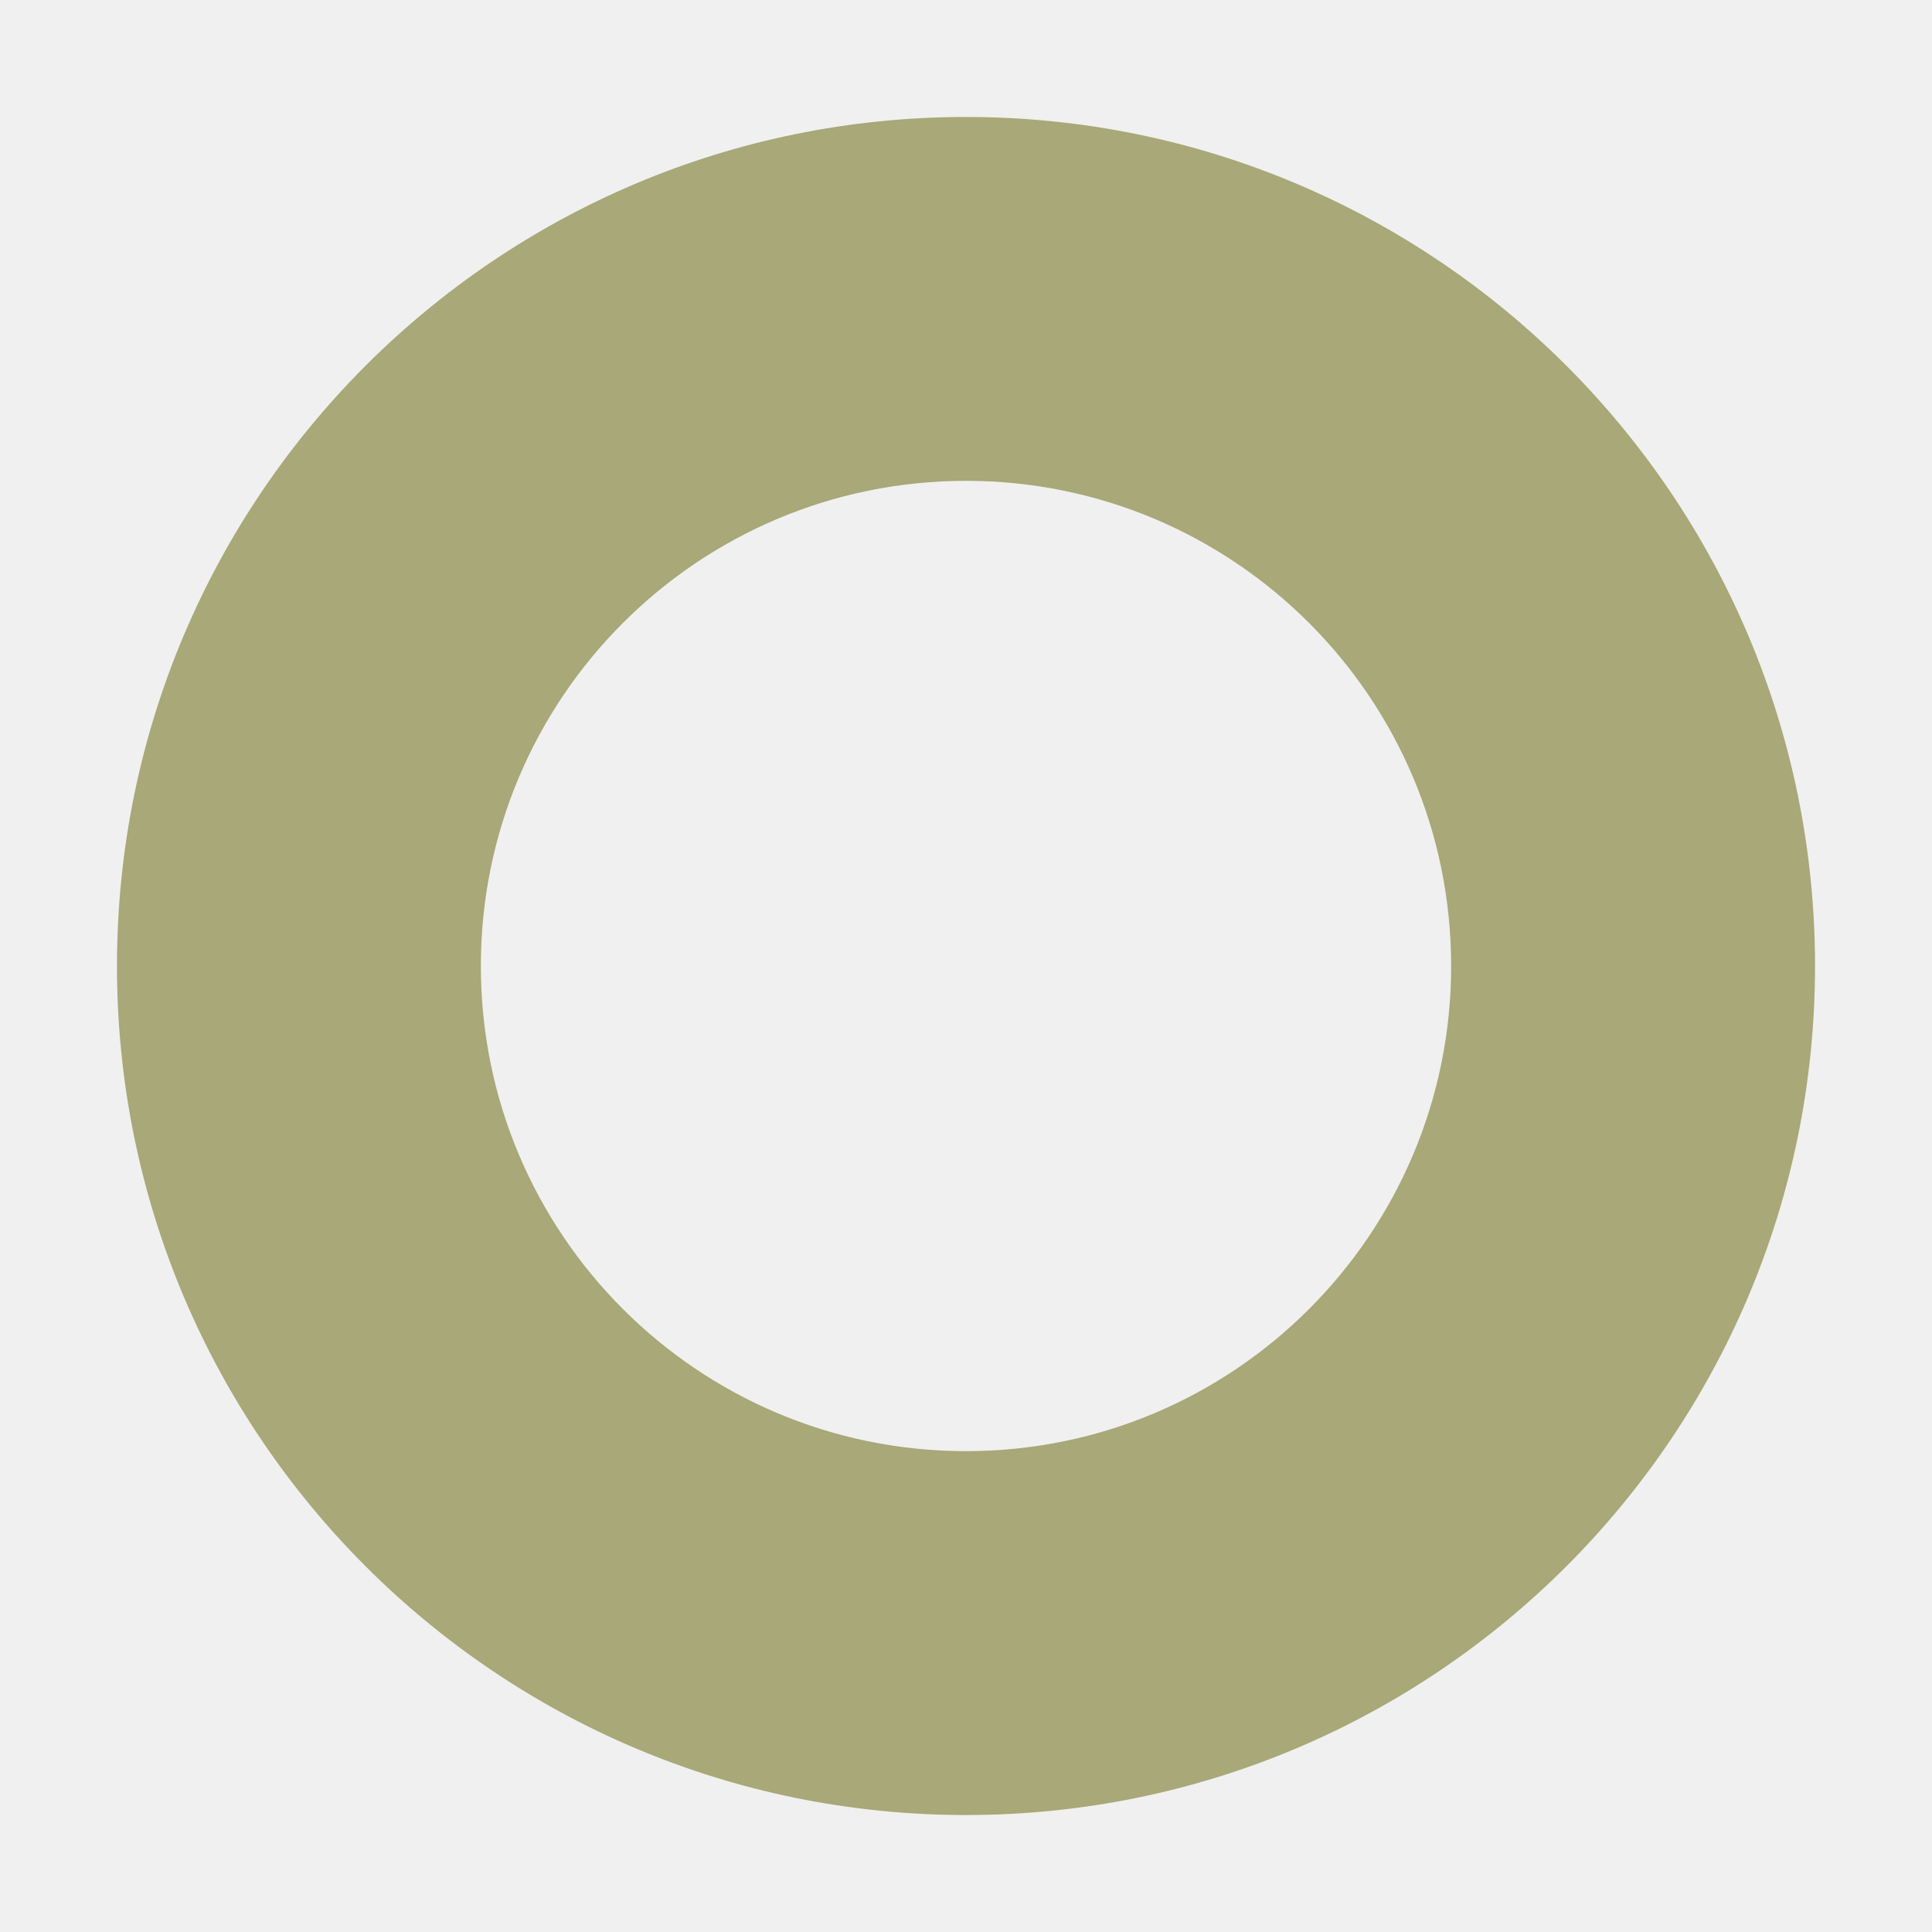
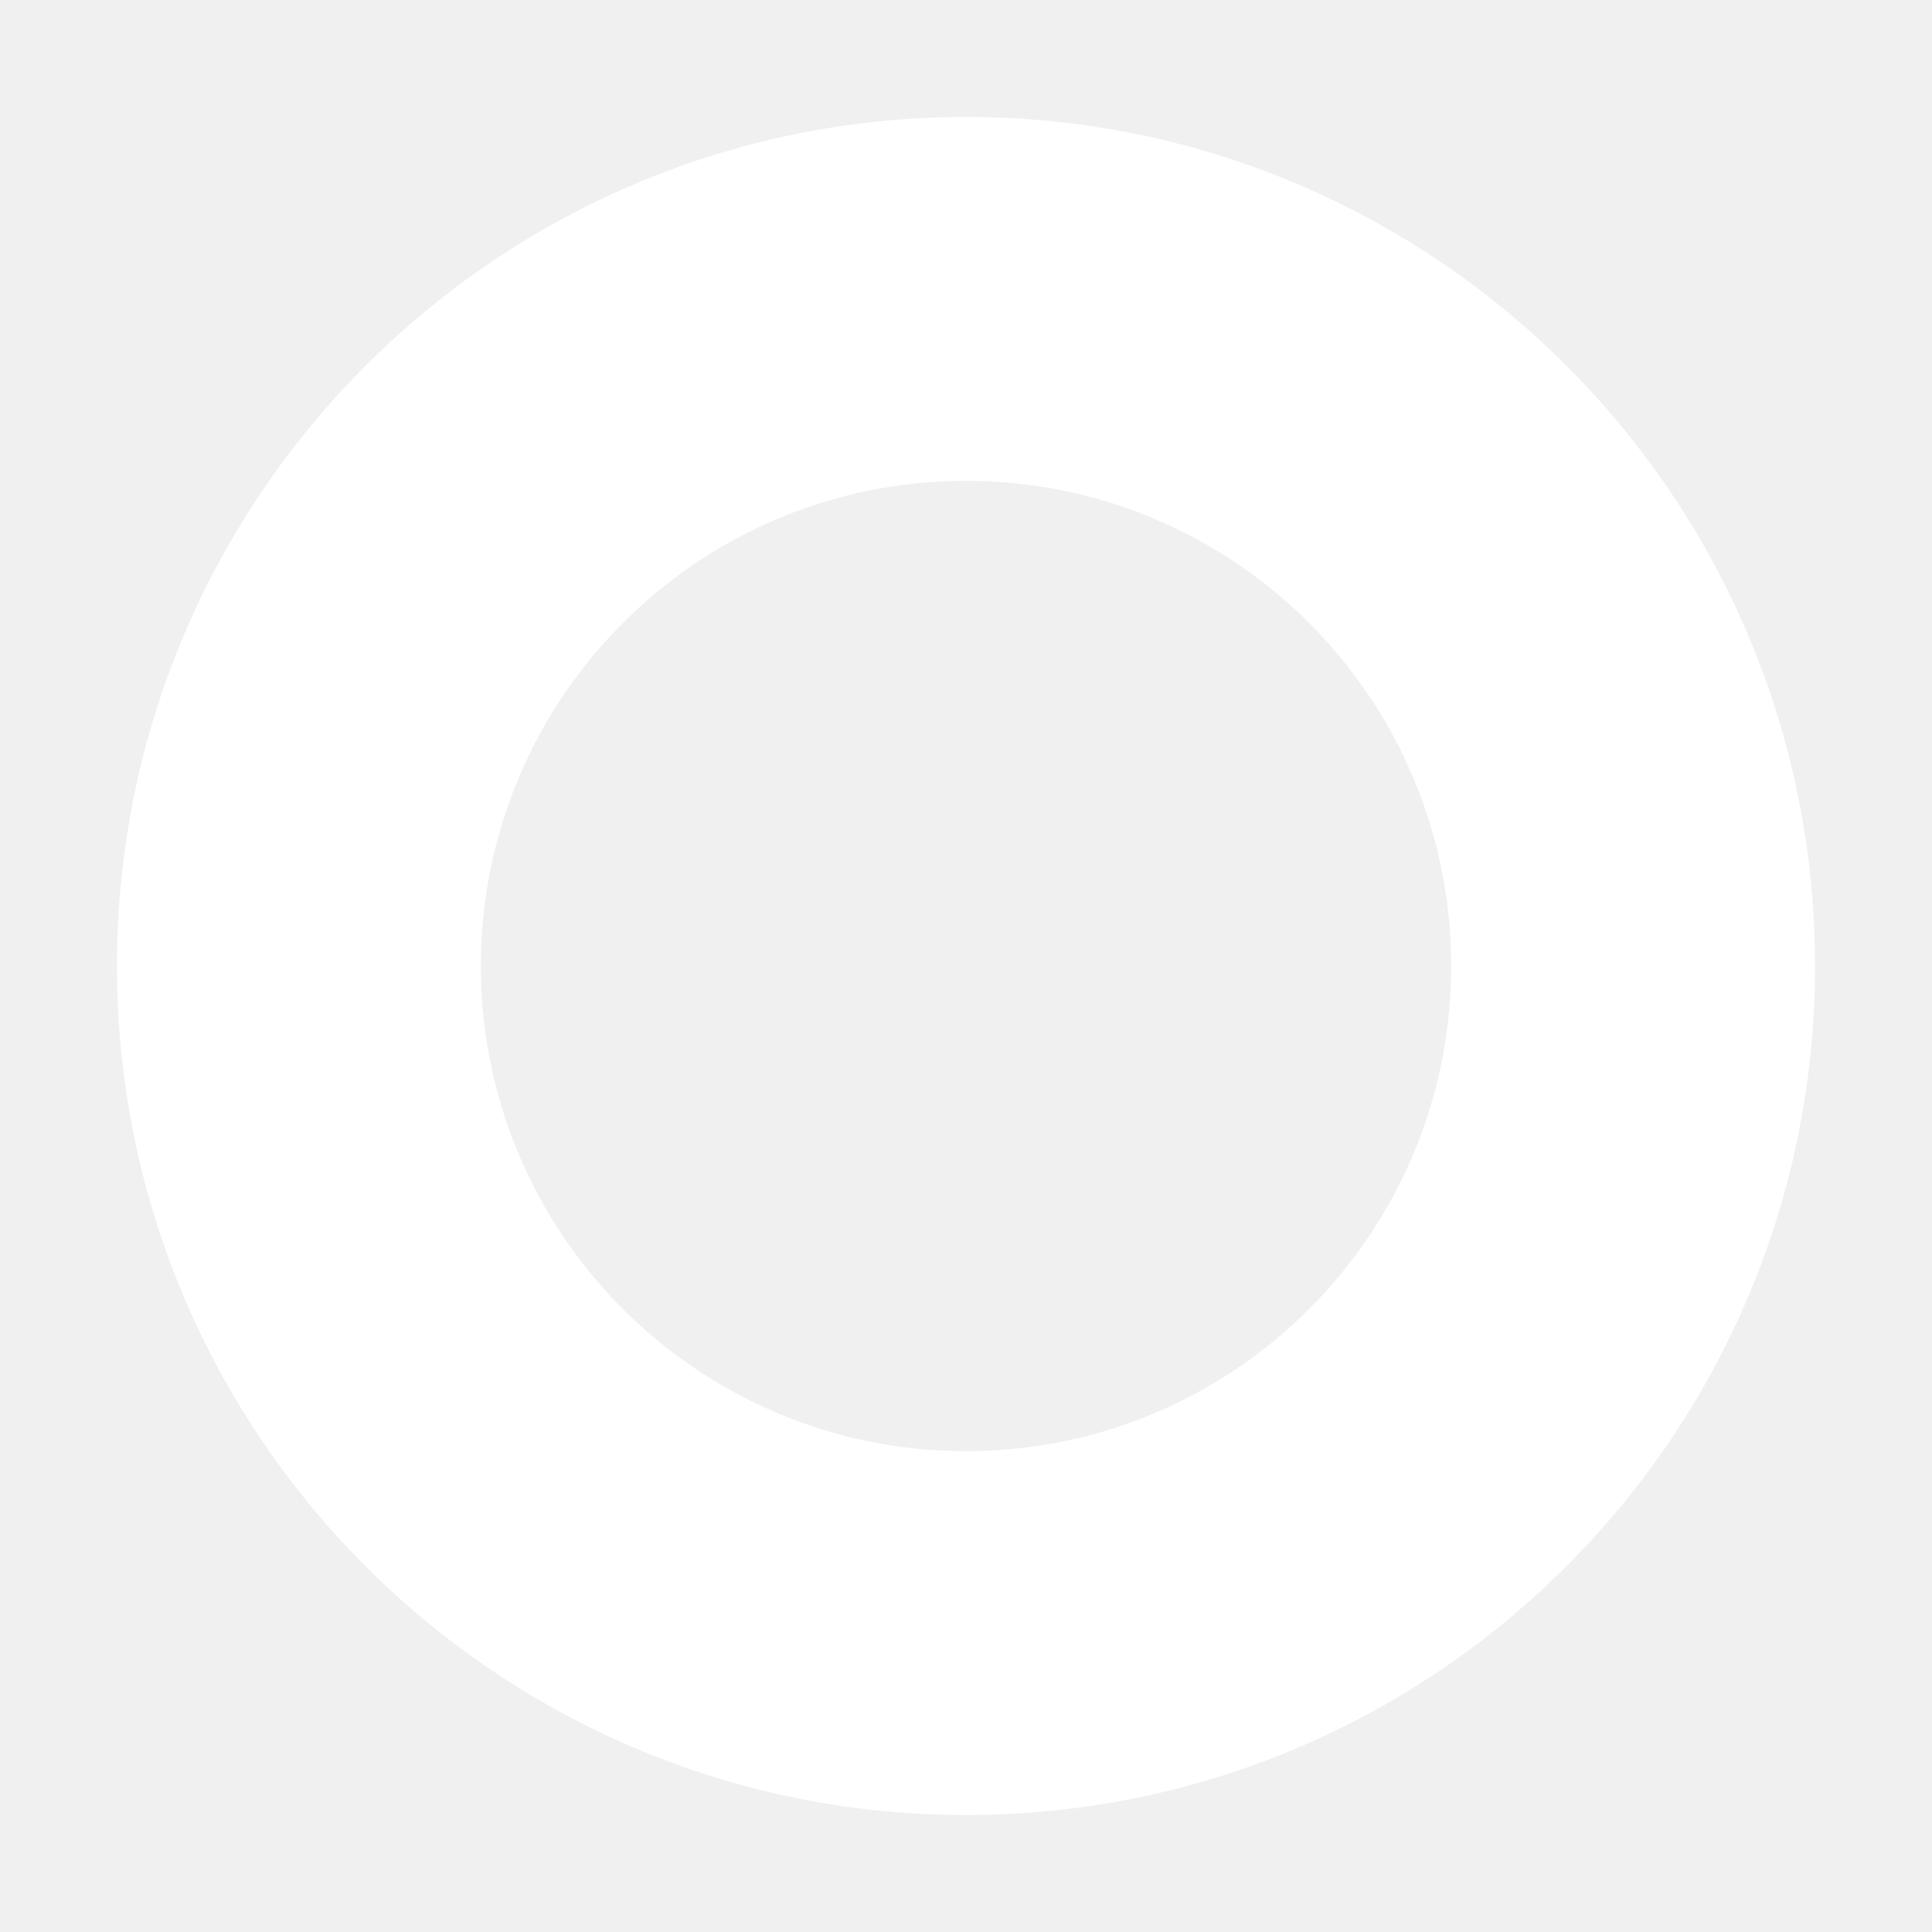
<svg xmlns="http://www.w3.org/2000/svg" width="512" height="512" viewBox="0 0 512 512" fill="none">
-   <path fill-rule="evenodd" clip-rule="evenodd" d="M481 256C481 380.264 380.264 481 256 481C131.736 481 31 380.264 31 256C31 131.736 131.736 31 256 31C380.264 31 481 131.736 481 256ZM384.571 256C384.571 327.008 327.008 384.571 256 384.571C184.992 384.571 127.429 327.008 127.429 256C127.429 184.992 184.992 127.429 256 127.429C327.008 127.429 384.571 184.992 384.571 256Z" fill="#A8A878" />
+   <path fill-rule="evenodd" clip-rule="evenodd" d="M481 256C481 380.264 380.264 481 256 481C131.736 481 31 380.264 31 256C31 131.736 131.736 31 256 31C380.264 31 481 131.736 481 256ZM384.571 256C384.571 327.008 327.008 384.571 256 384.571C184.992 384.571 127.429 327.008 127.429 256C127.429 184.992 184.992 127.429 256 127.429C327.008 127.429 384.571 184.992 384.571 256Z" fill="white" />
</svg>
